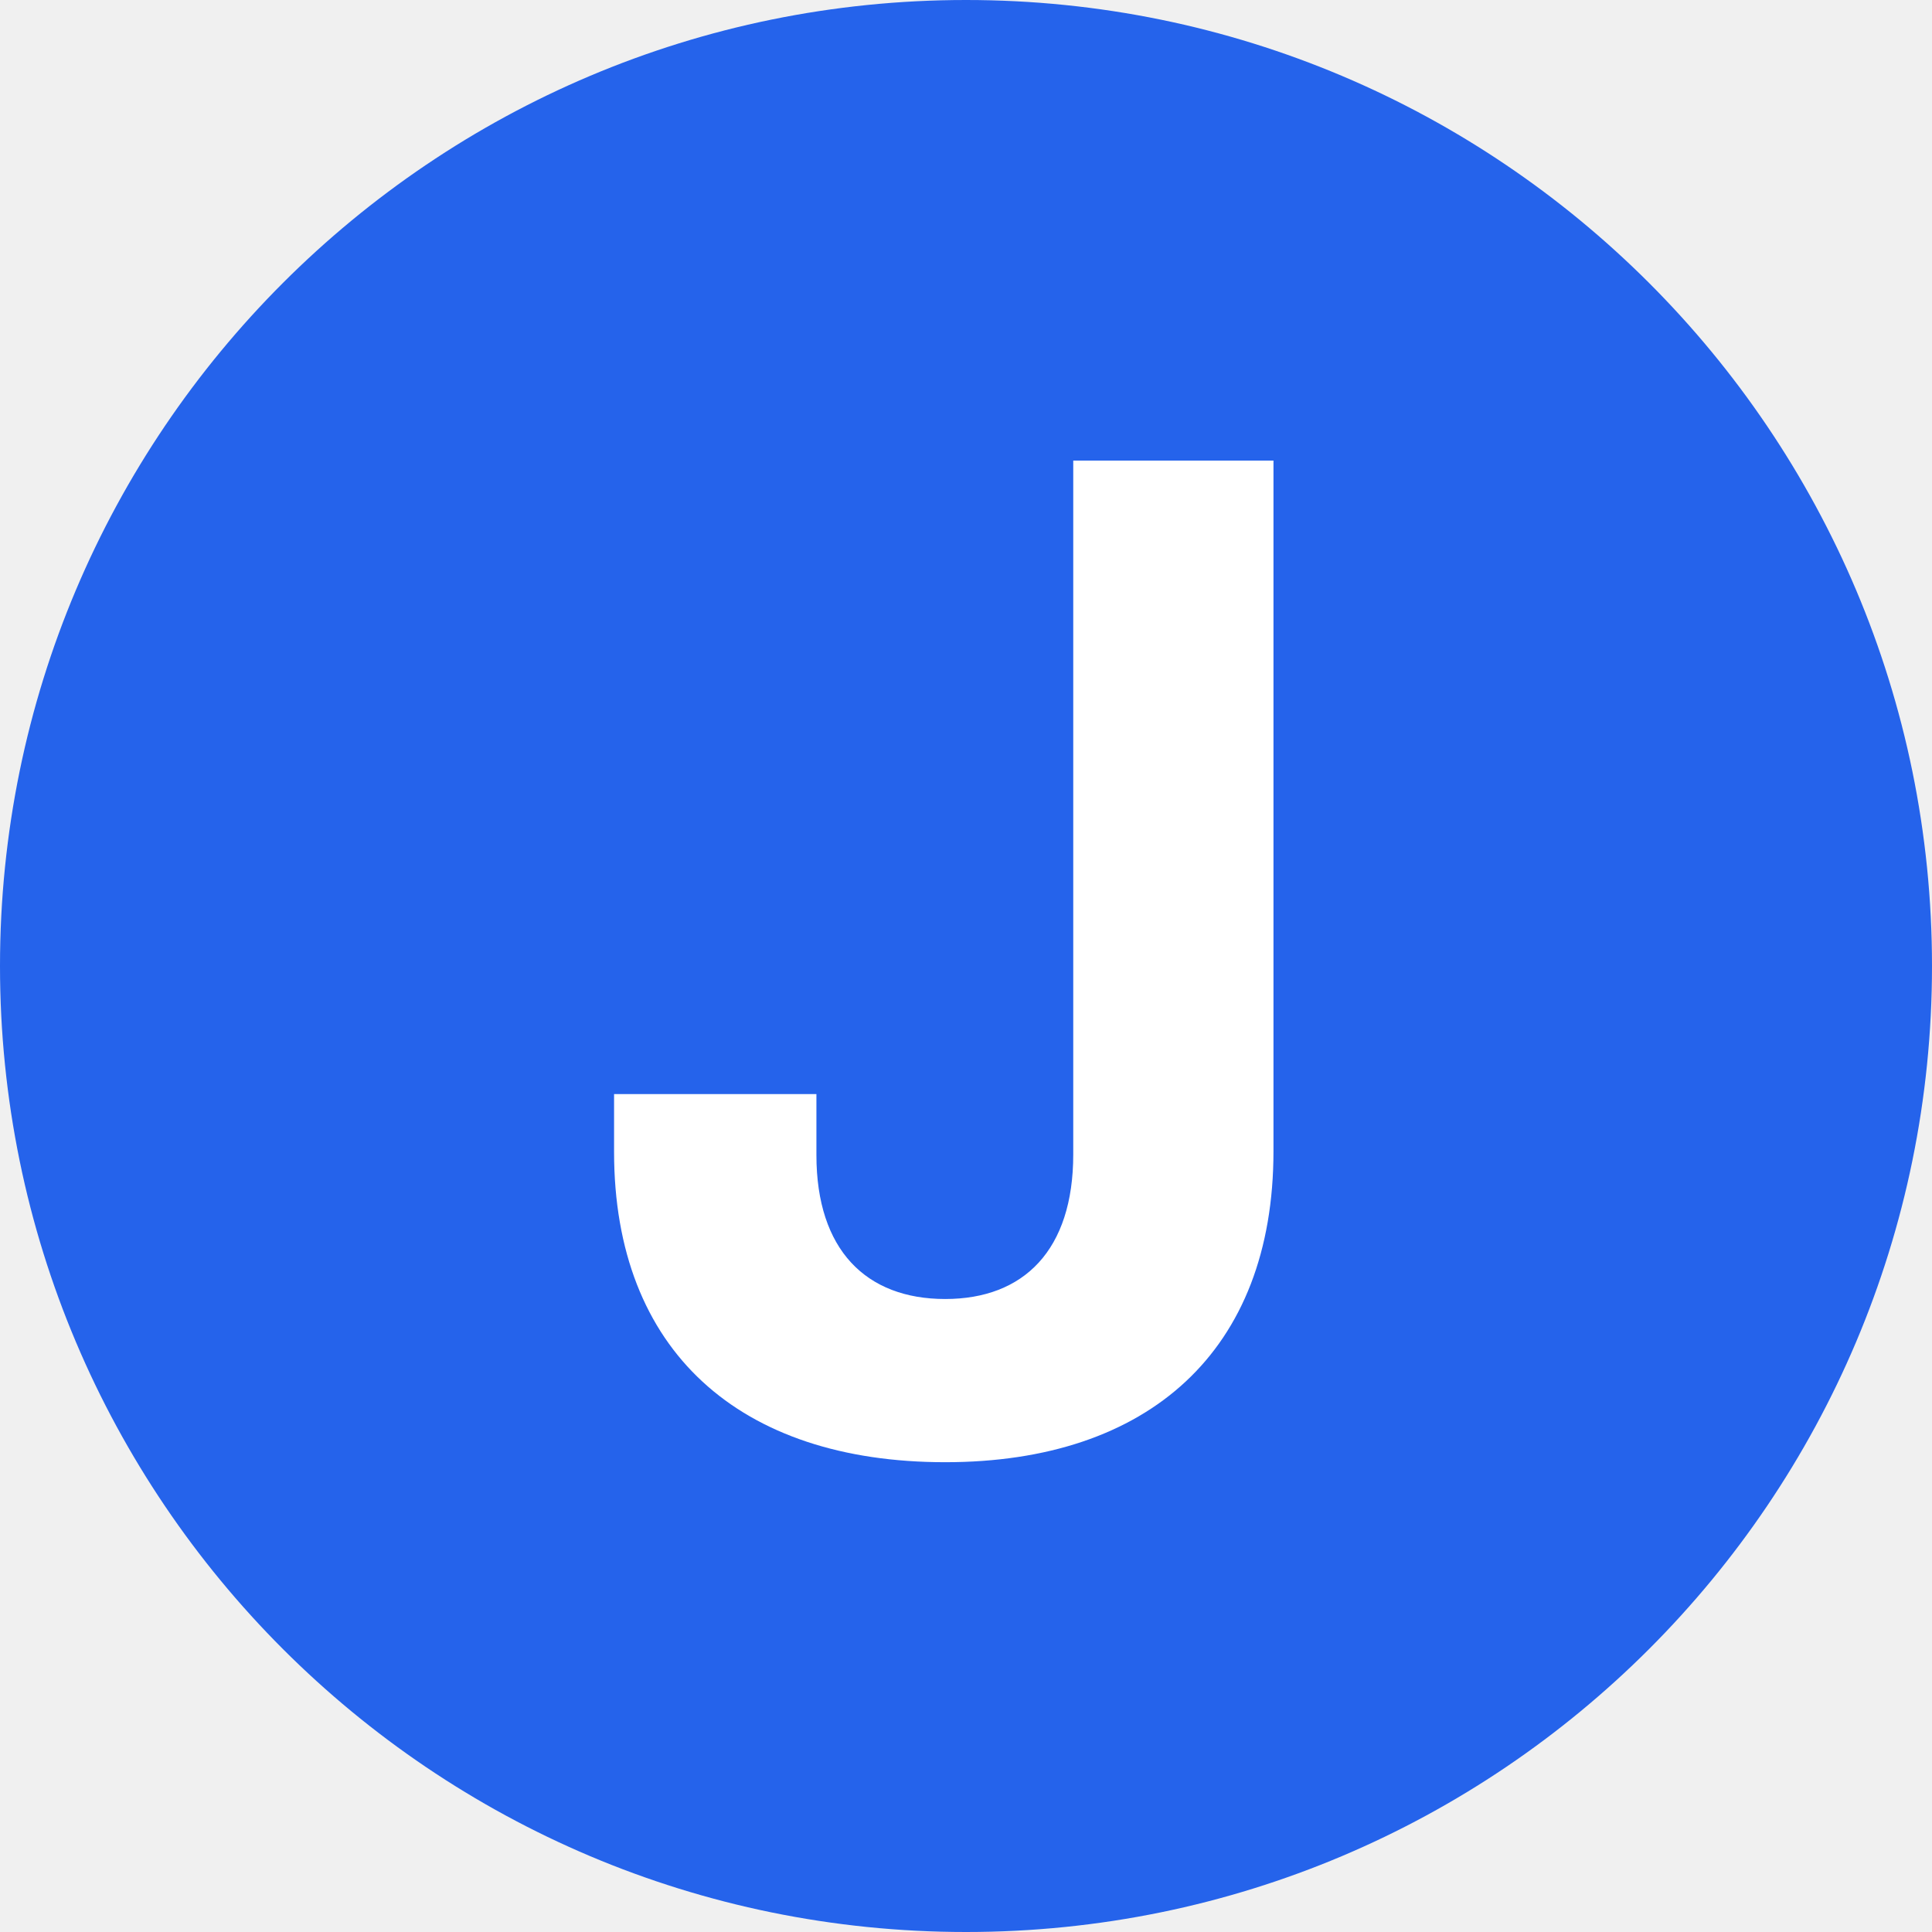
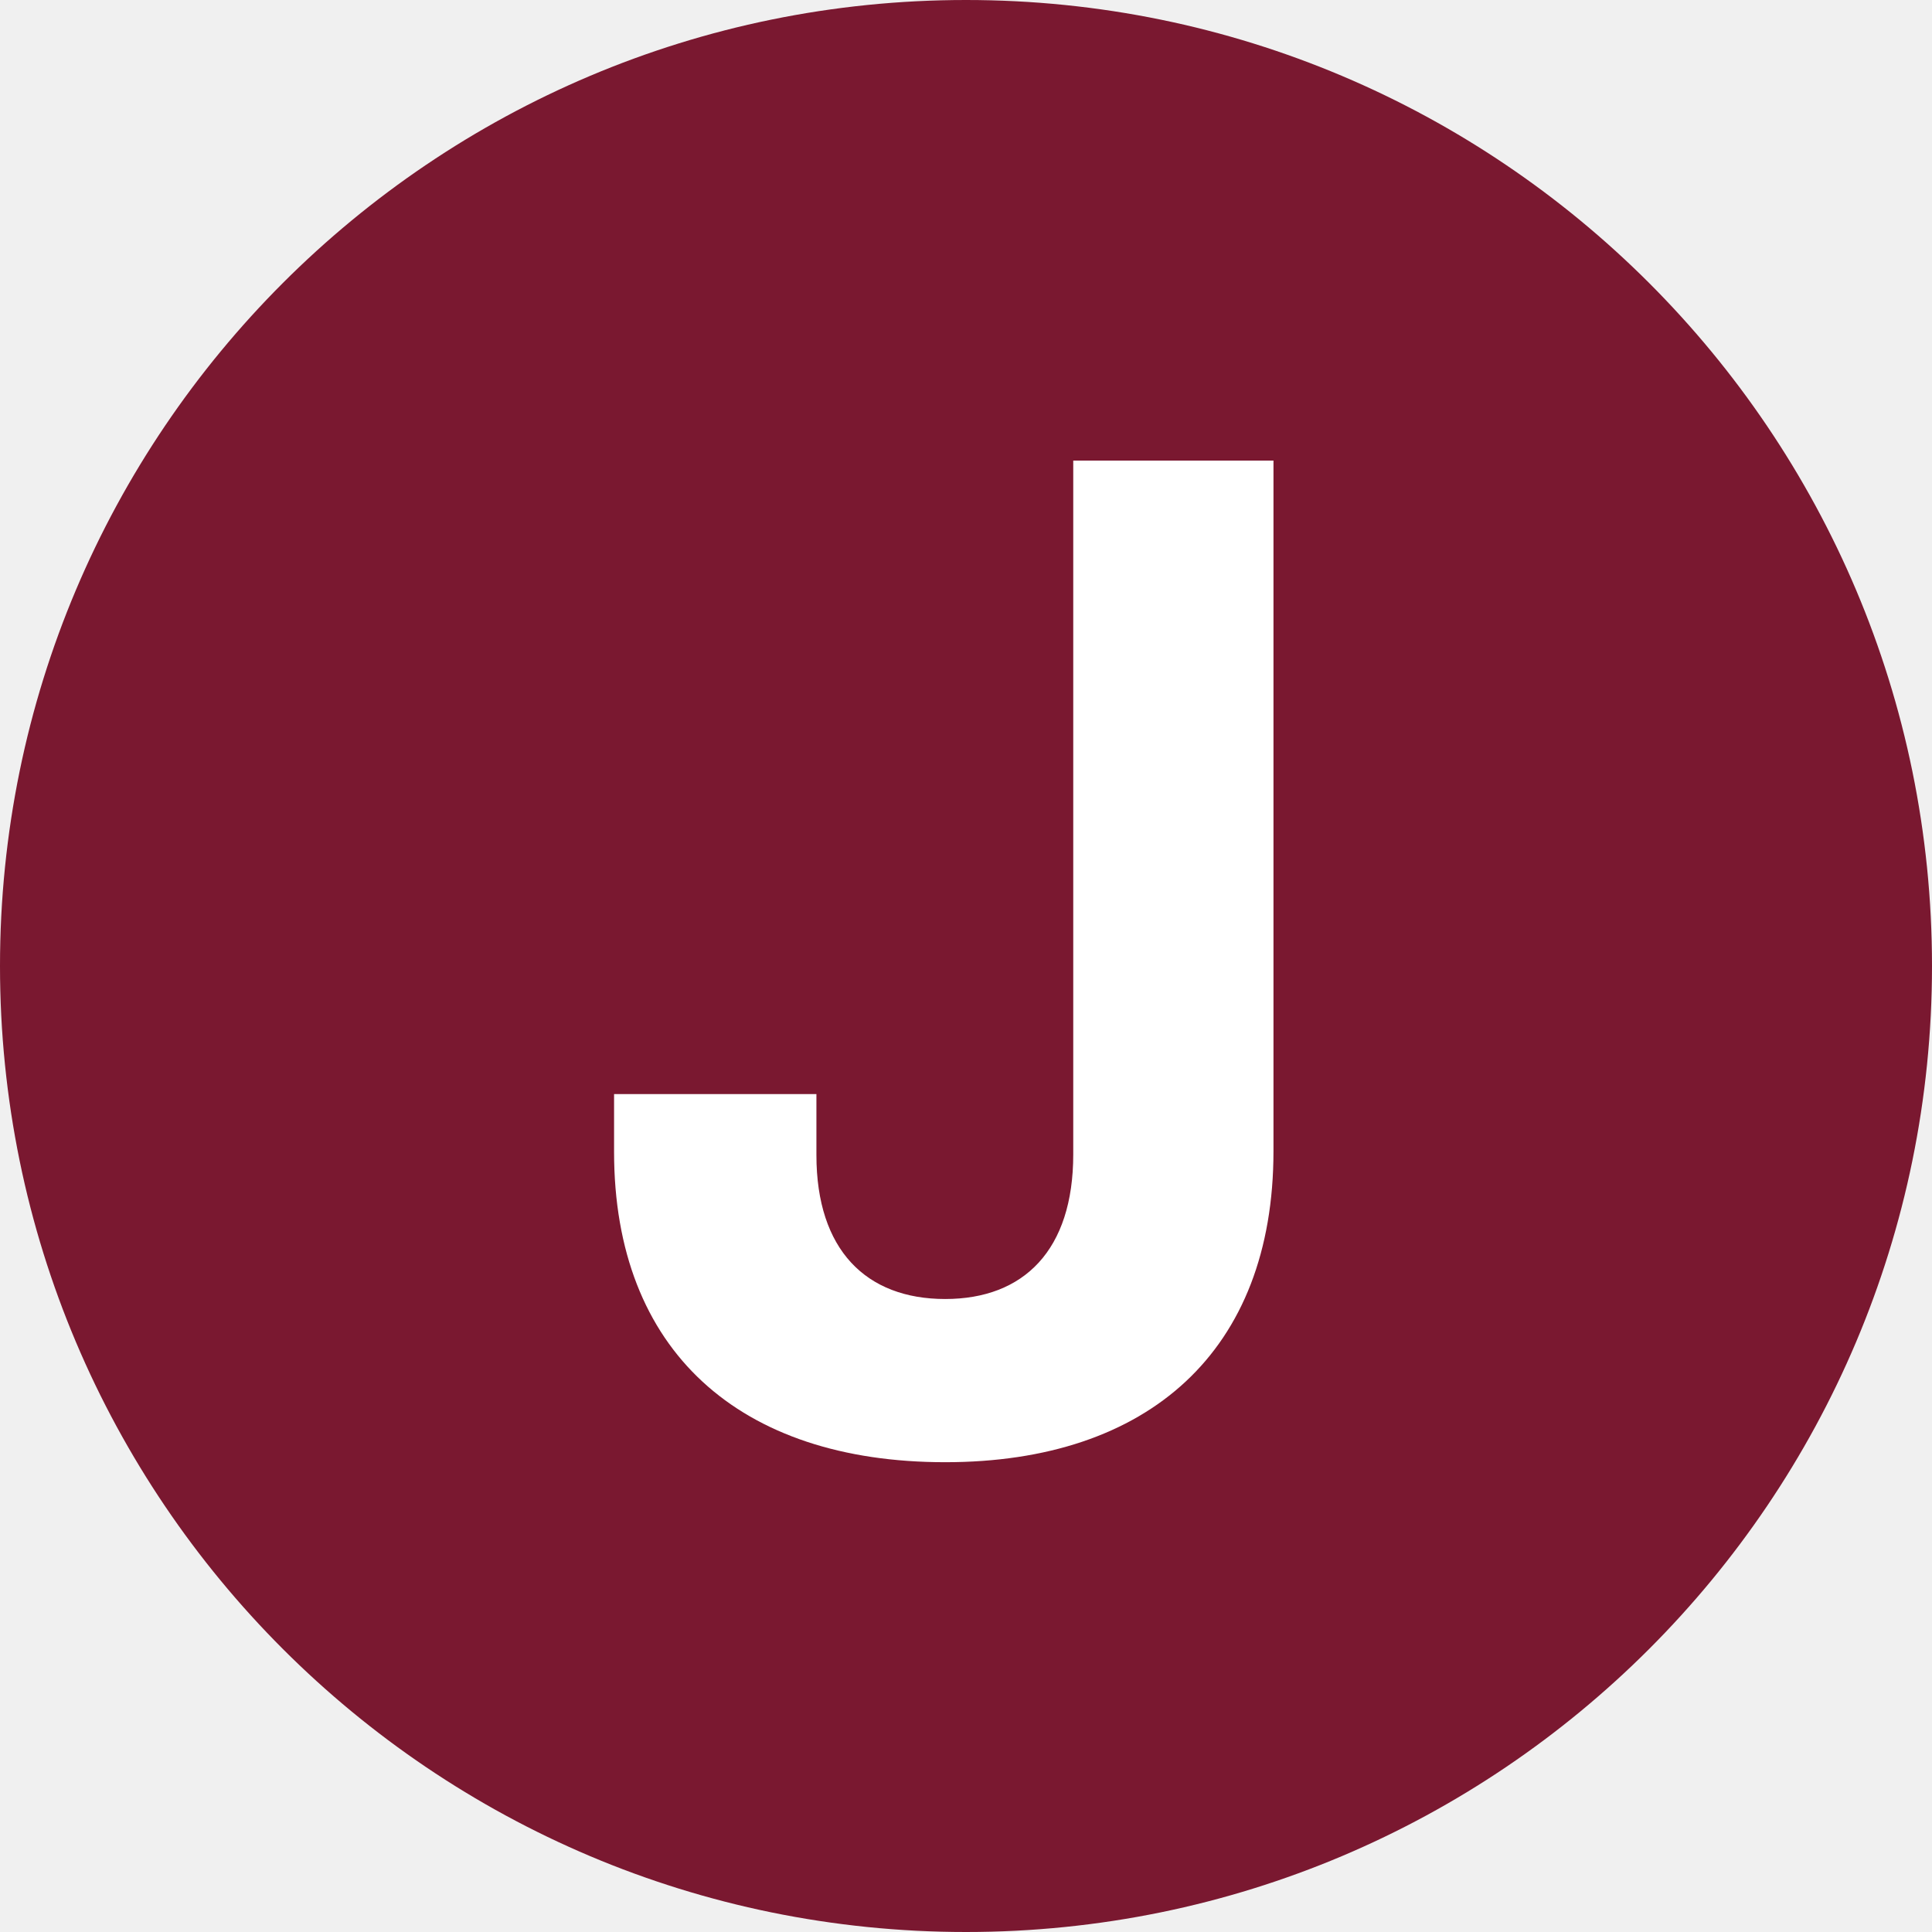
<svg xmlns="http://www.w3.org/2000/svg" viewBox="0 0 128 128">
-   <circle cx="64" cy="64" r="64" fill="#2563eb" />
+   <circle cx="64" cy="64" r="64" fill="#7a1830" />
  <text x="64" y="96" text-anchor="middle" font-family="system-ui, -apple-system, sans-serif" font-weight="700" font-size="90" fill="white">J</text>
</svg>
